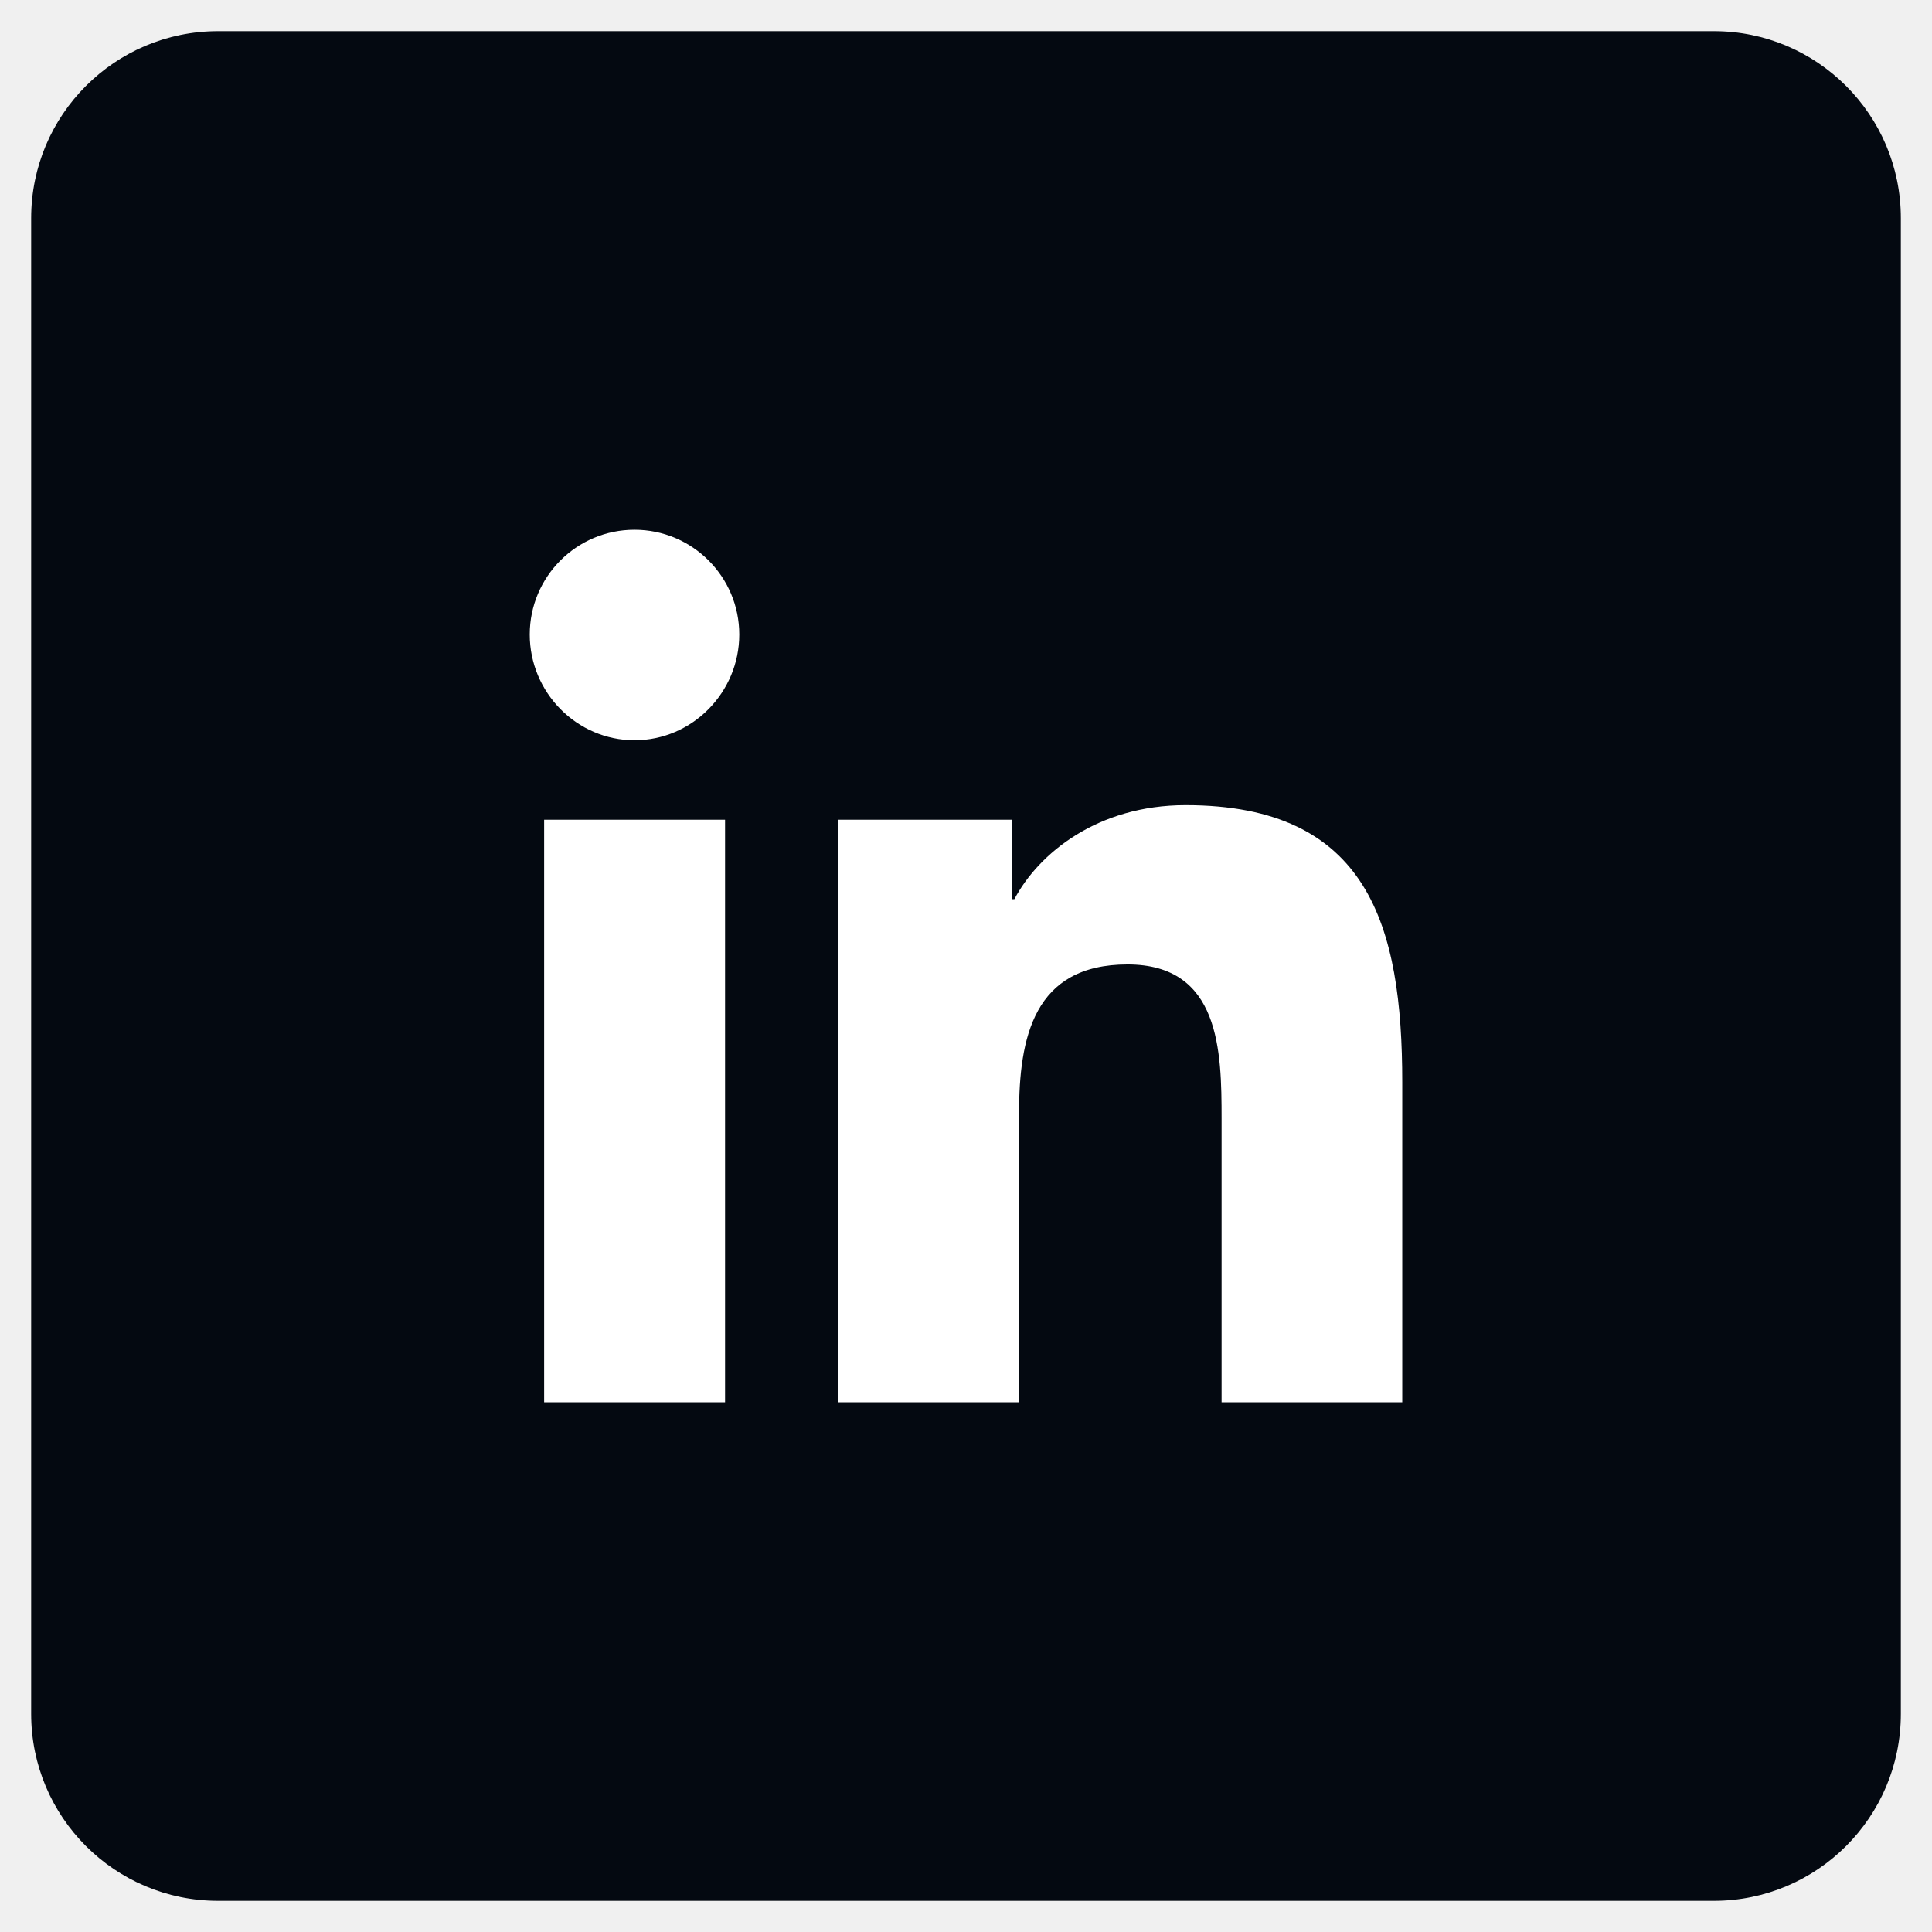
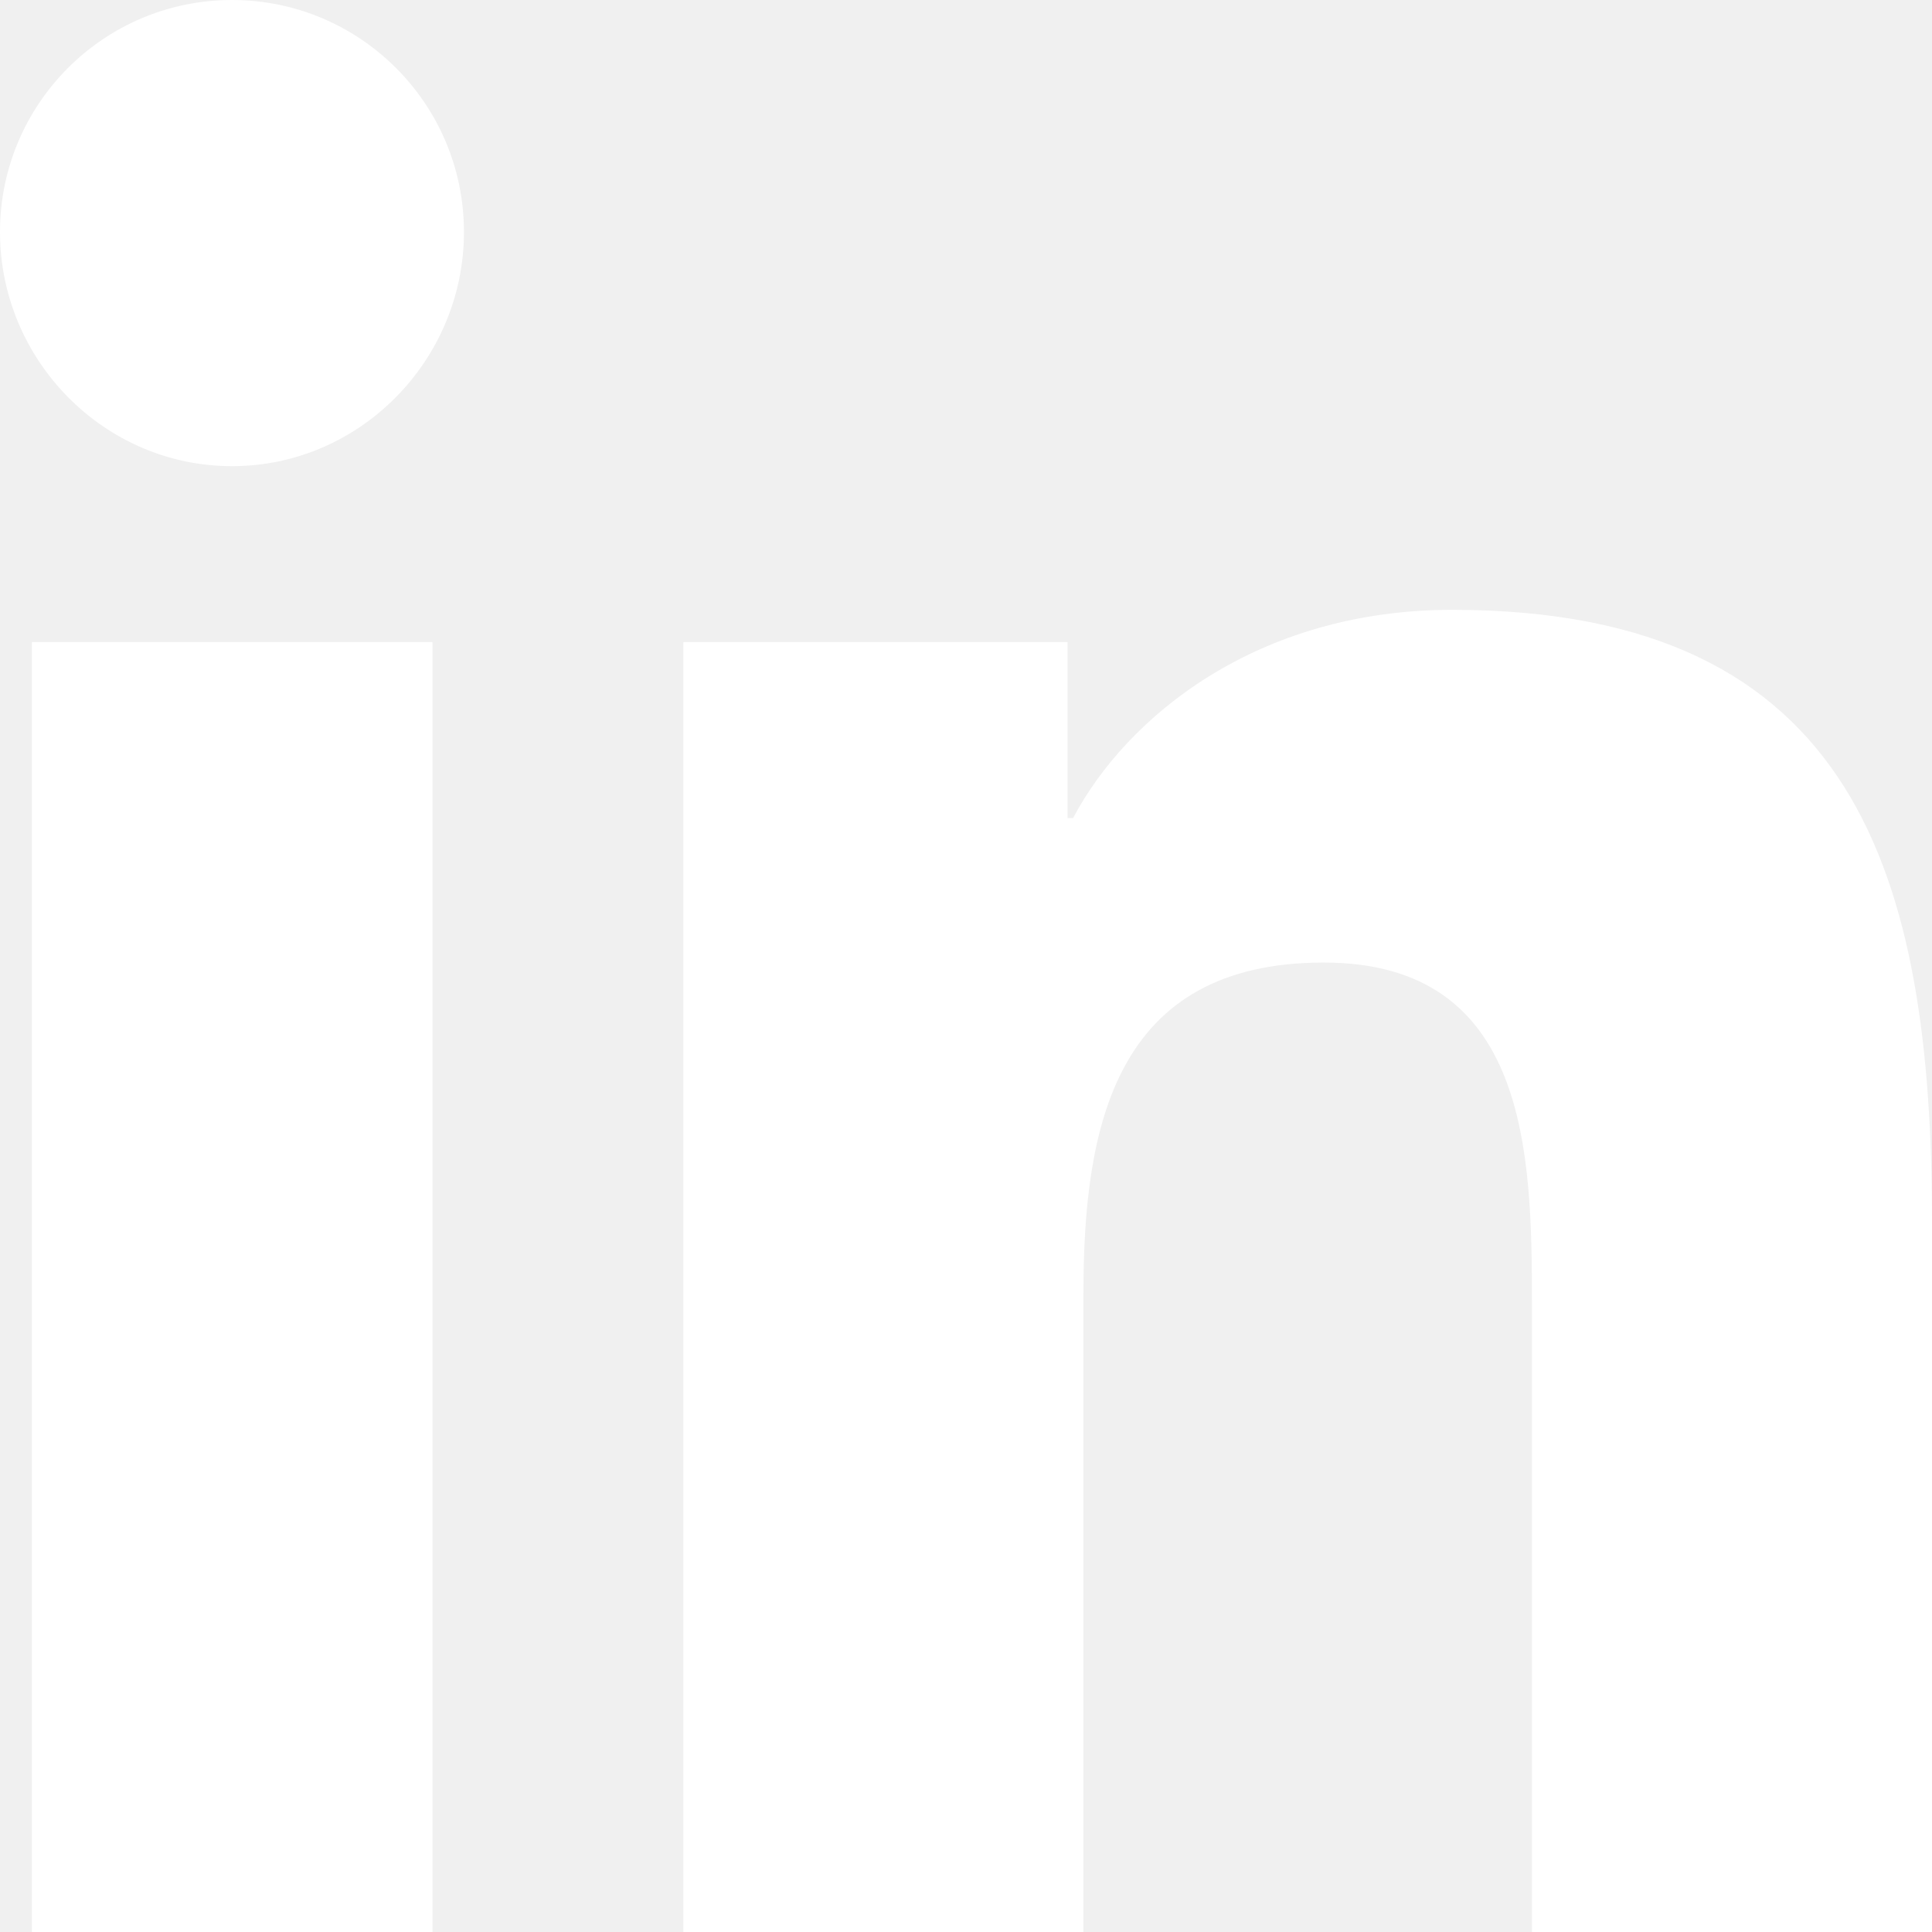
- <svg xmlns="http://www.w3.org/2000/svg" xmlns:xlink="http://www.w3.org/1999/xlink" width="31px" height="31px" viewBox="0 0 31 31" version="1.1">
+ <svg xmlns="http://www.w3.org/2000/svg" xmlns:xlink="http://www.w3.org/1999/xlink" width="14px" height="14px" viewBox="0 0 14 14" version="1.1">
  <defs>
    <path d="M11.134,22 L8.231,22 L8.231,12.653 L11.134,12.653 L11.134,22 Z M9.681,11.378 C8.753,11.378 8,10.609 8,9.681 C8,8.753 8.753,8 9.681,8 C10.609,8 11.362,8.753 11.362,9.681 C11.362,10.609 10.609,11.378 9.681,11.378 Z M21.997,22 L19.101,22 L19.101,17.45 C19.101,16.366 19.079,14.975 17.592,14.975 C16.083,14.975 15.851,16.153 15.851,17.372 L15.851,22 L12.952,22 L12.952,12.653 L15.736,12.653 L15.736,13.928 L15.776,13.928 C16.164,13.194 17.11,12.419 18.523,12.419 C21.459,12.419 22,14.353 22,16.866 L22,22 L21.997,22 Z" id="path-1" />
  </defs>
-   <g id="Desktop--🖥" stroke="none" stroke-width="1" fill="none" fill-rule="evenodd">
-     <g id="MILIPOLQATAR-HOMEPAGE01" transform="translate(-1403, -406)">
-       <g id="RS-BAR-" transform="translate(1418, 293.5) rotate(-90) translate(-1418, -293.5) translate(1268, 271)">
-         <g id="Group-27-Copy" transform="translate(7, 8)">
-           <g id="Group-28" transform="translate(15, 15) rotate(90) translate(-15, -15) translate(0, 0)">
-             <g id="Group-32">
-               <rect id="Rectangle" fill="#040911" x="0" y="0" width="30" height="30" rx="3" />
+   <g id="Symbols" stroke="none" stroke-width="1" fill="none" fill-rule="evenodd">
+     <g id="FOOTER" transform="translate(-1010, -60)">
+       <g id="Group-26-Copy">
+         <g transform="translate(768, 52)">
+           <g id="Group-27" transform="translate(234, 0)">
+             <g id="Group-28">
              <mask id="mask-2" fill="white">
                <use xlink:href="#path-1" />
              </mask>
              <use id="linkedin-in" fill="#FFFFFF" fill-rule="nonzero" xlink:href="#path-1" />
            </g>
          </g>
        </g>
      </g>
    </g>
  </g>
</svg>
